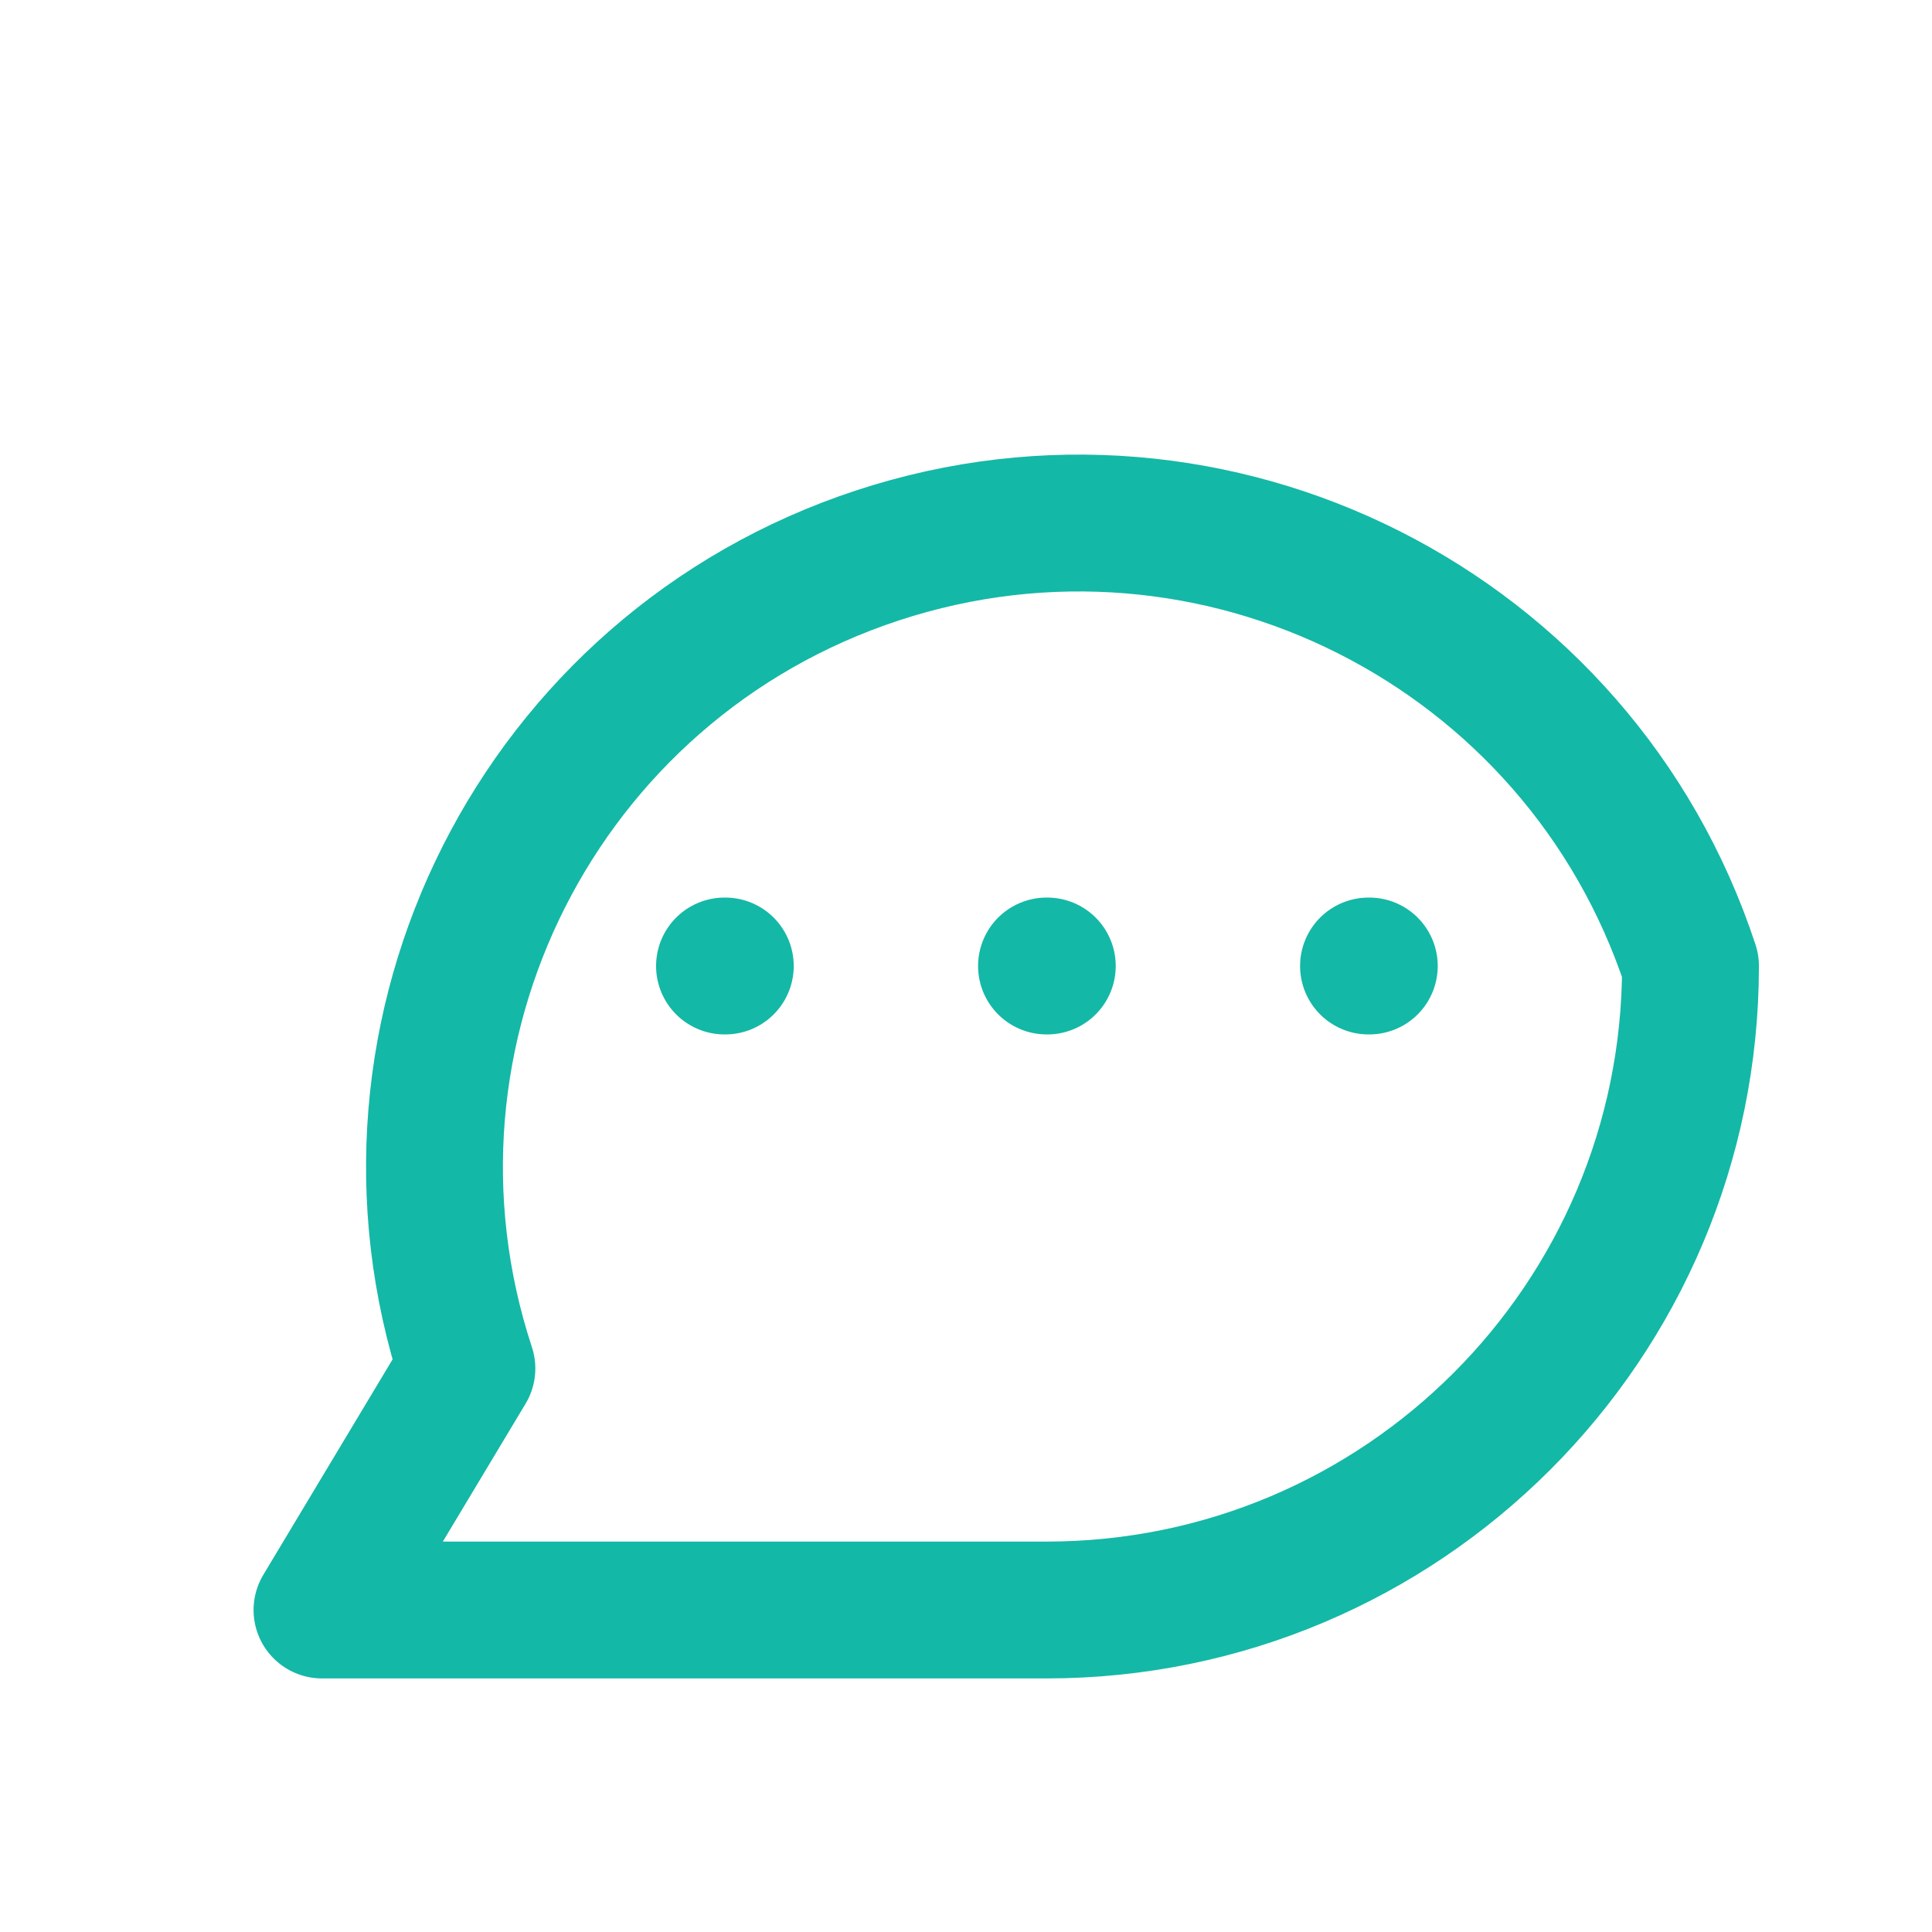
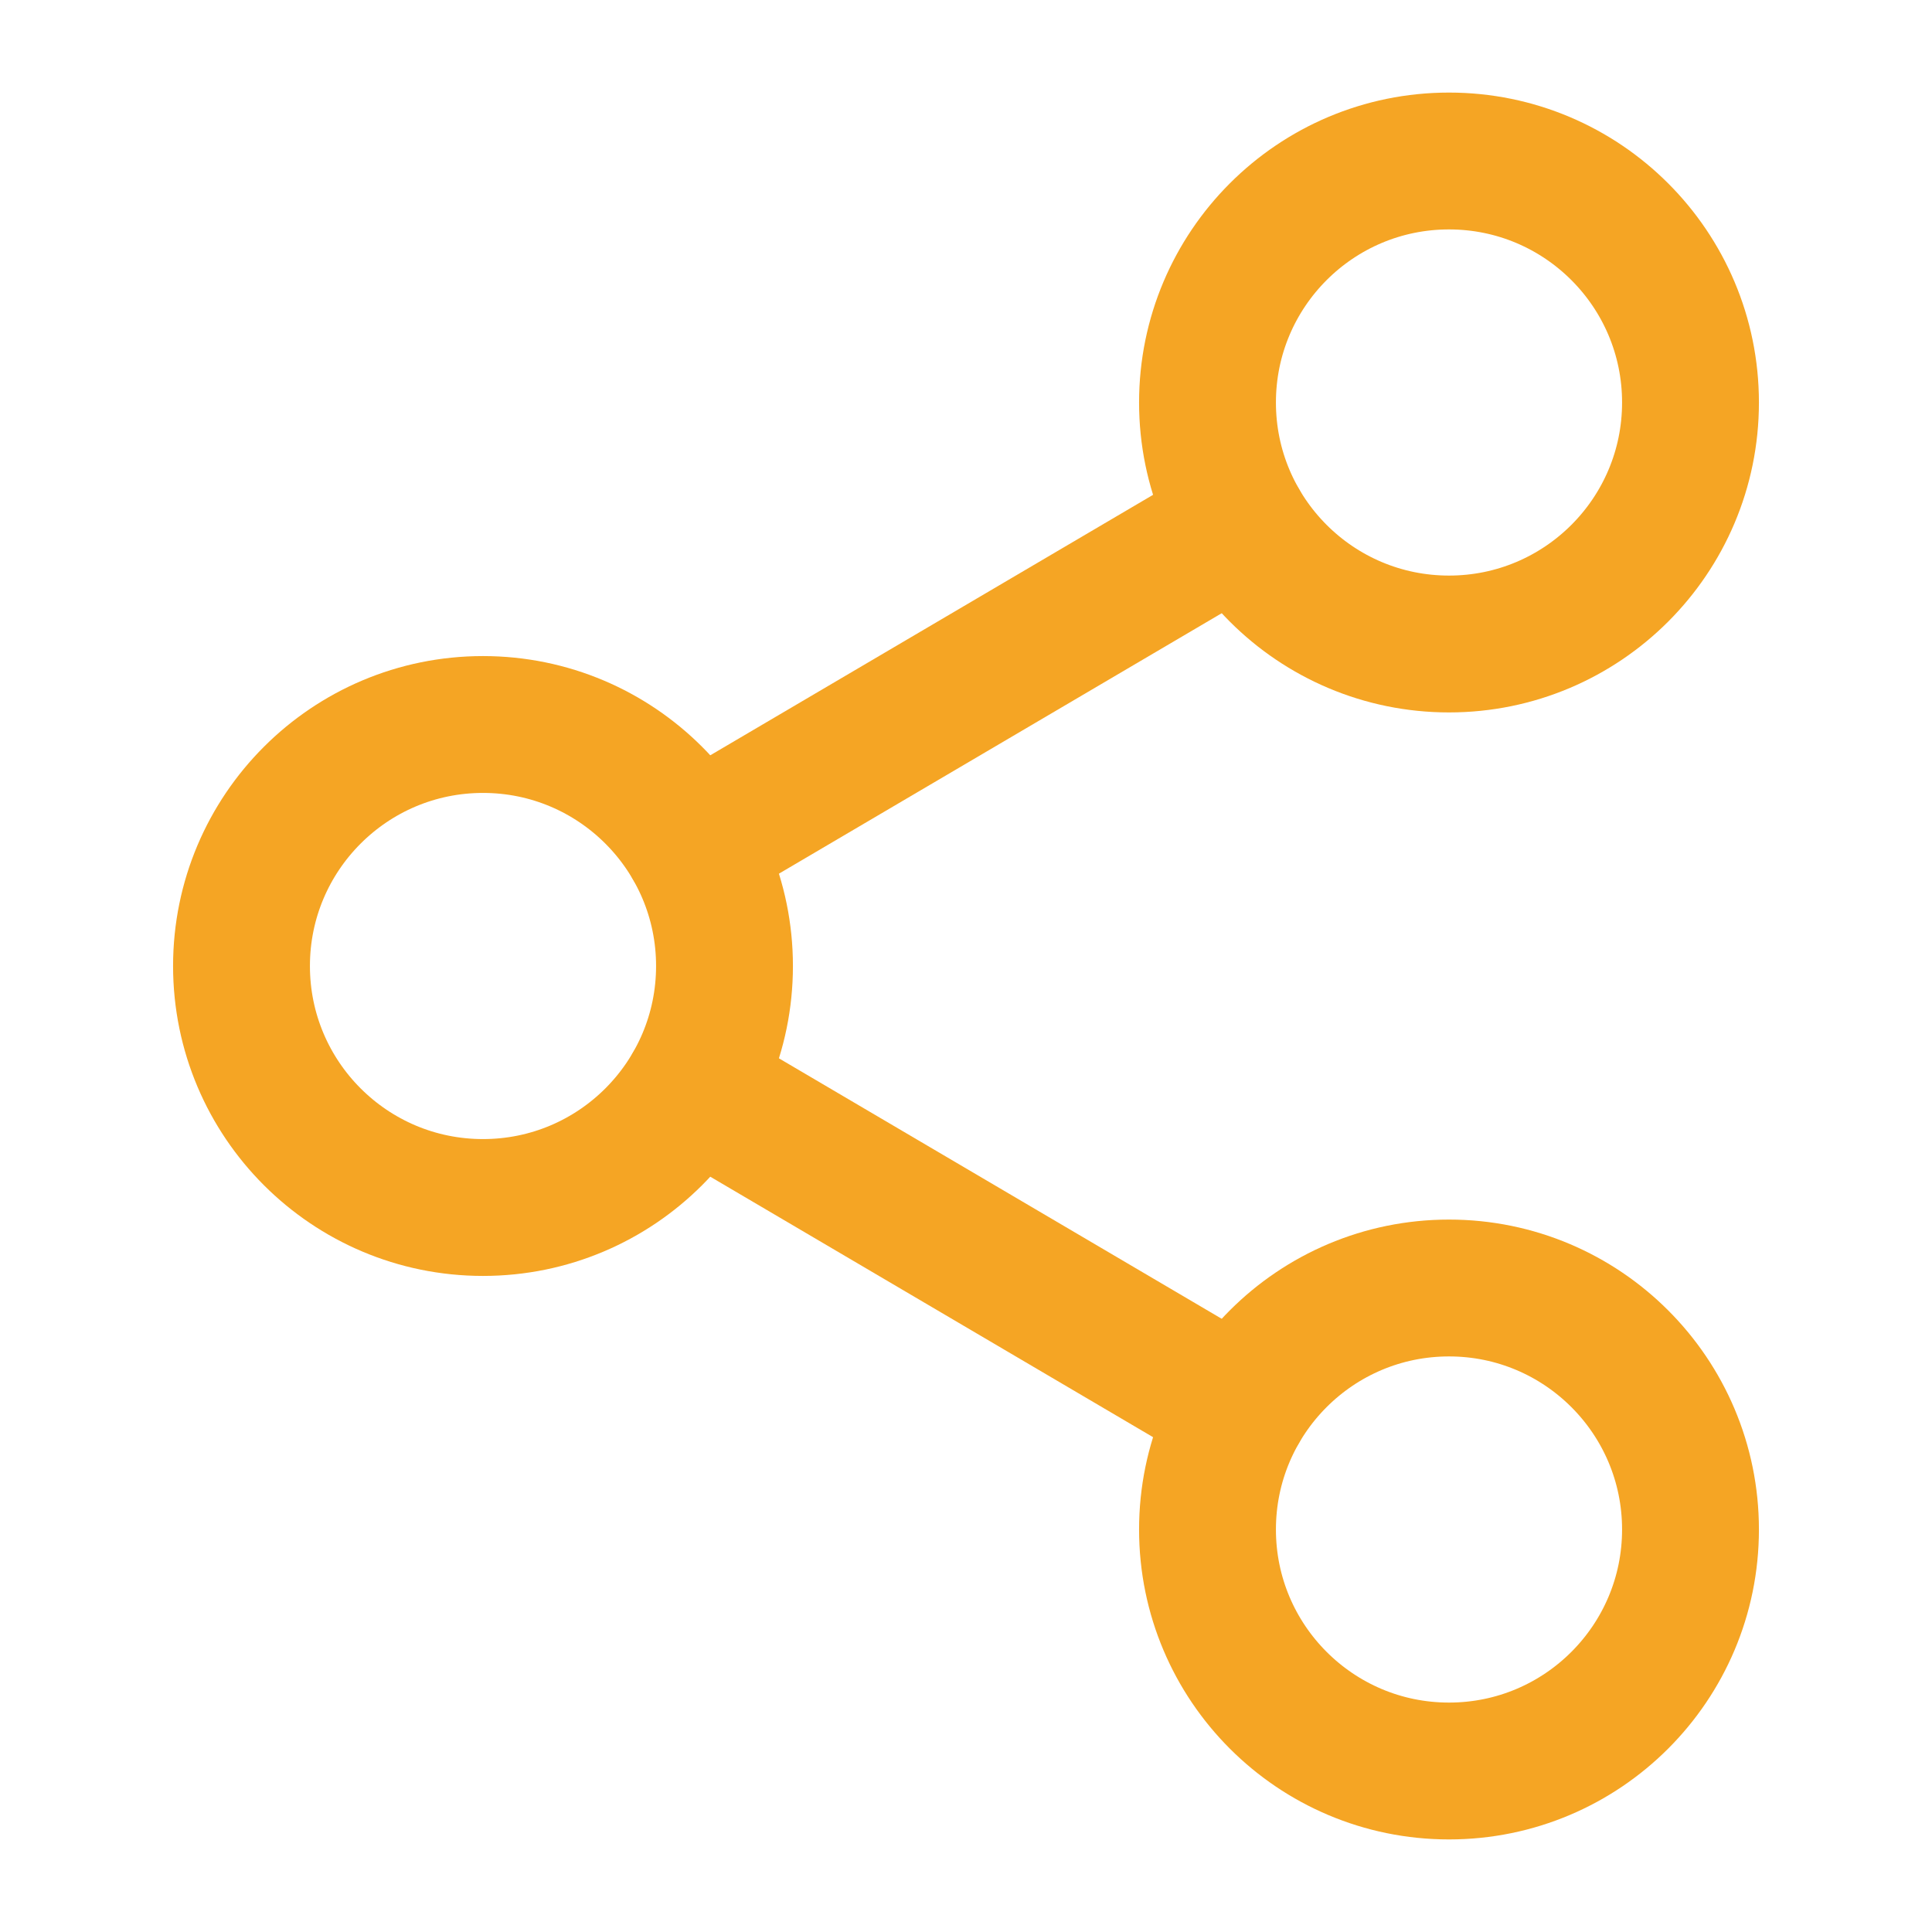
- <svg xmlns="http://www.w3.org/2000/svg" width="256" height="256" viewBox="0 0 24 24" fill="none" stroke="#14b8a6" stroke-width="1.7" stroke-linecap="round" stroke-linejoin="round">
-   <path d="M21 12a8 8 0 0 1-8 8H4l1.8-3A8 8 0 1 1 21 12Z" />
-   <path d="M9 12h.01M13 12h.01M17 12h.01" />
+ <svg xmlns="http://www.w3.org/2000/svg" width="256" height="256" viewBox="0 0 24 24" fill="none" stroke="#f5a524" stroke-width="1.7" stroke-linecap="round" stroke-linejoin="round">
+   <circle cx="18" cy="5" r="3" />
+   <circle cx="6" cy="12" r="3" />
+   <circle cx="18" cy="19" r="3" />
+   <path d="m8.6 10.5 6.8-4M8.6 13.5l6.8 4" />
</svg>
